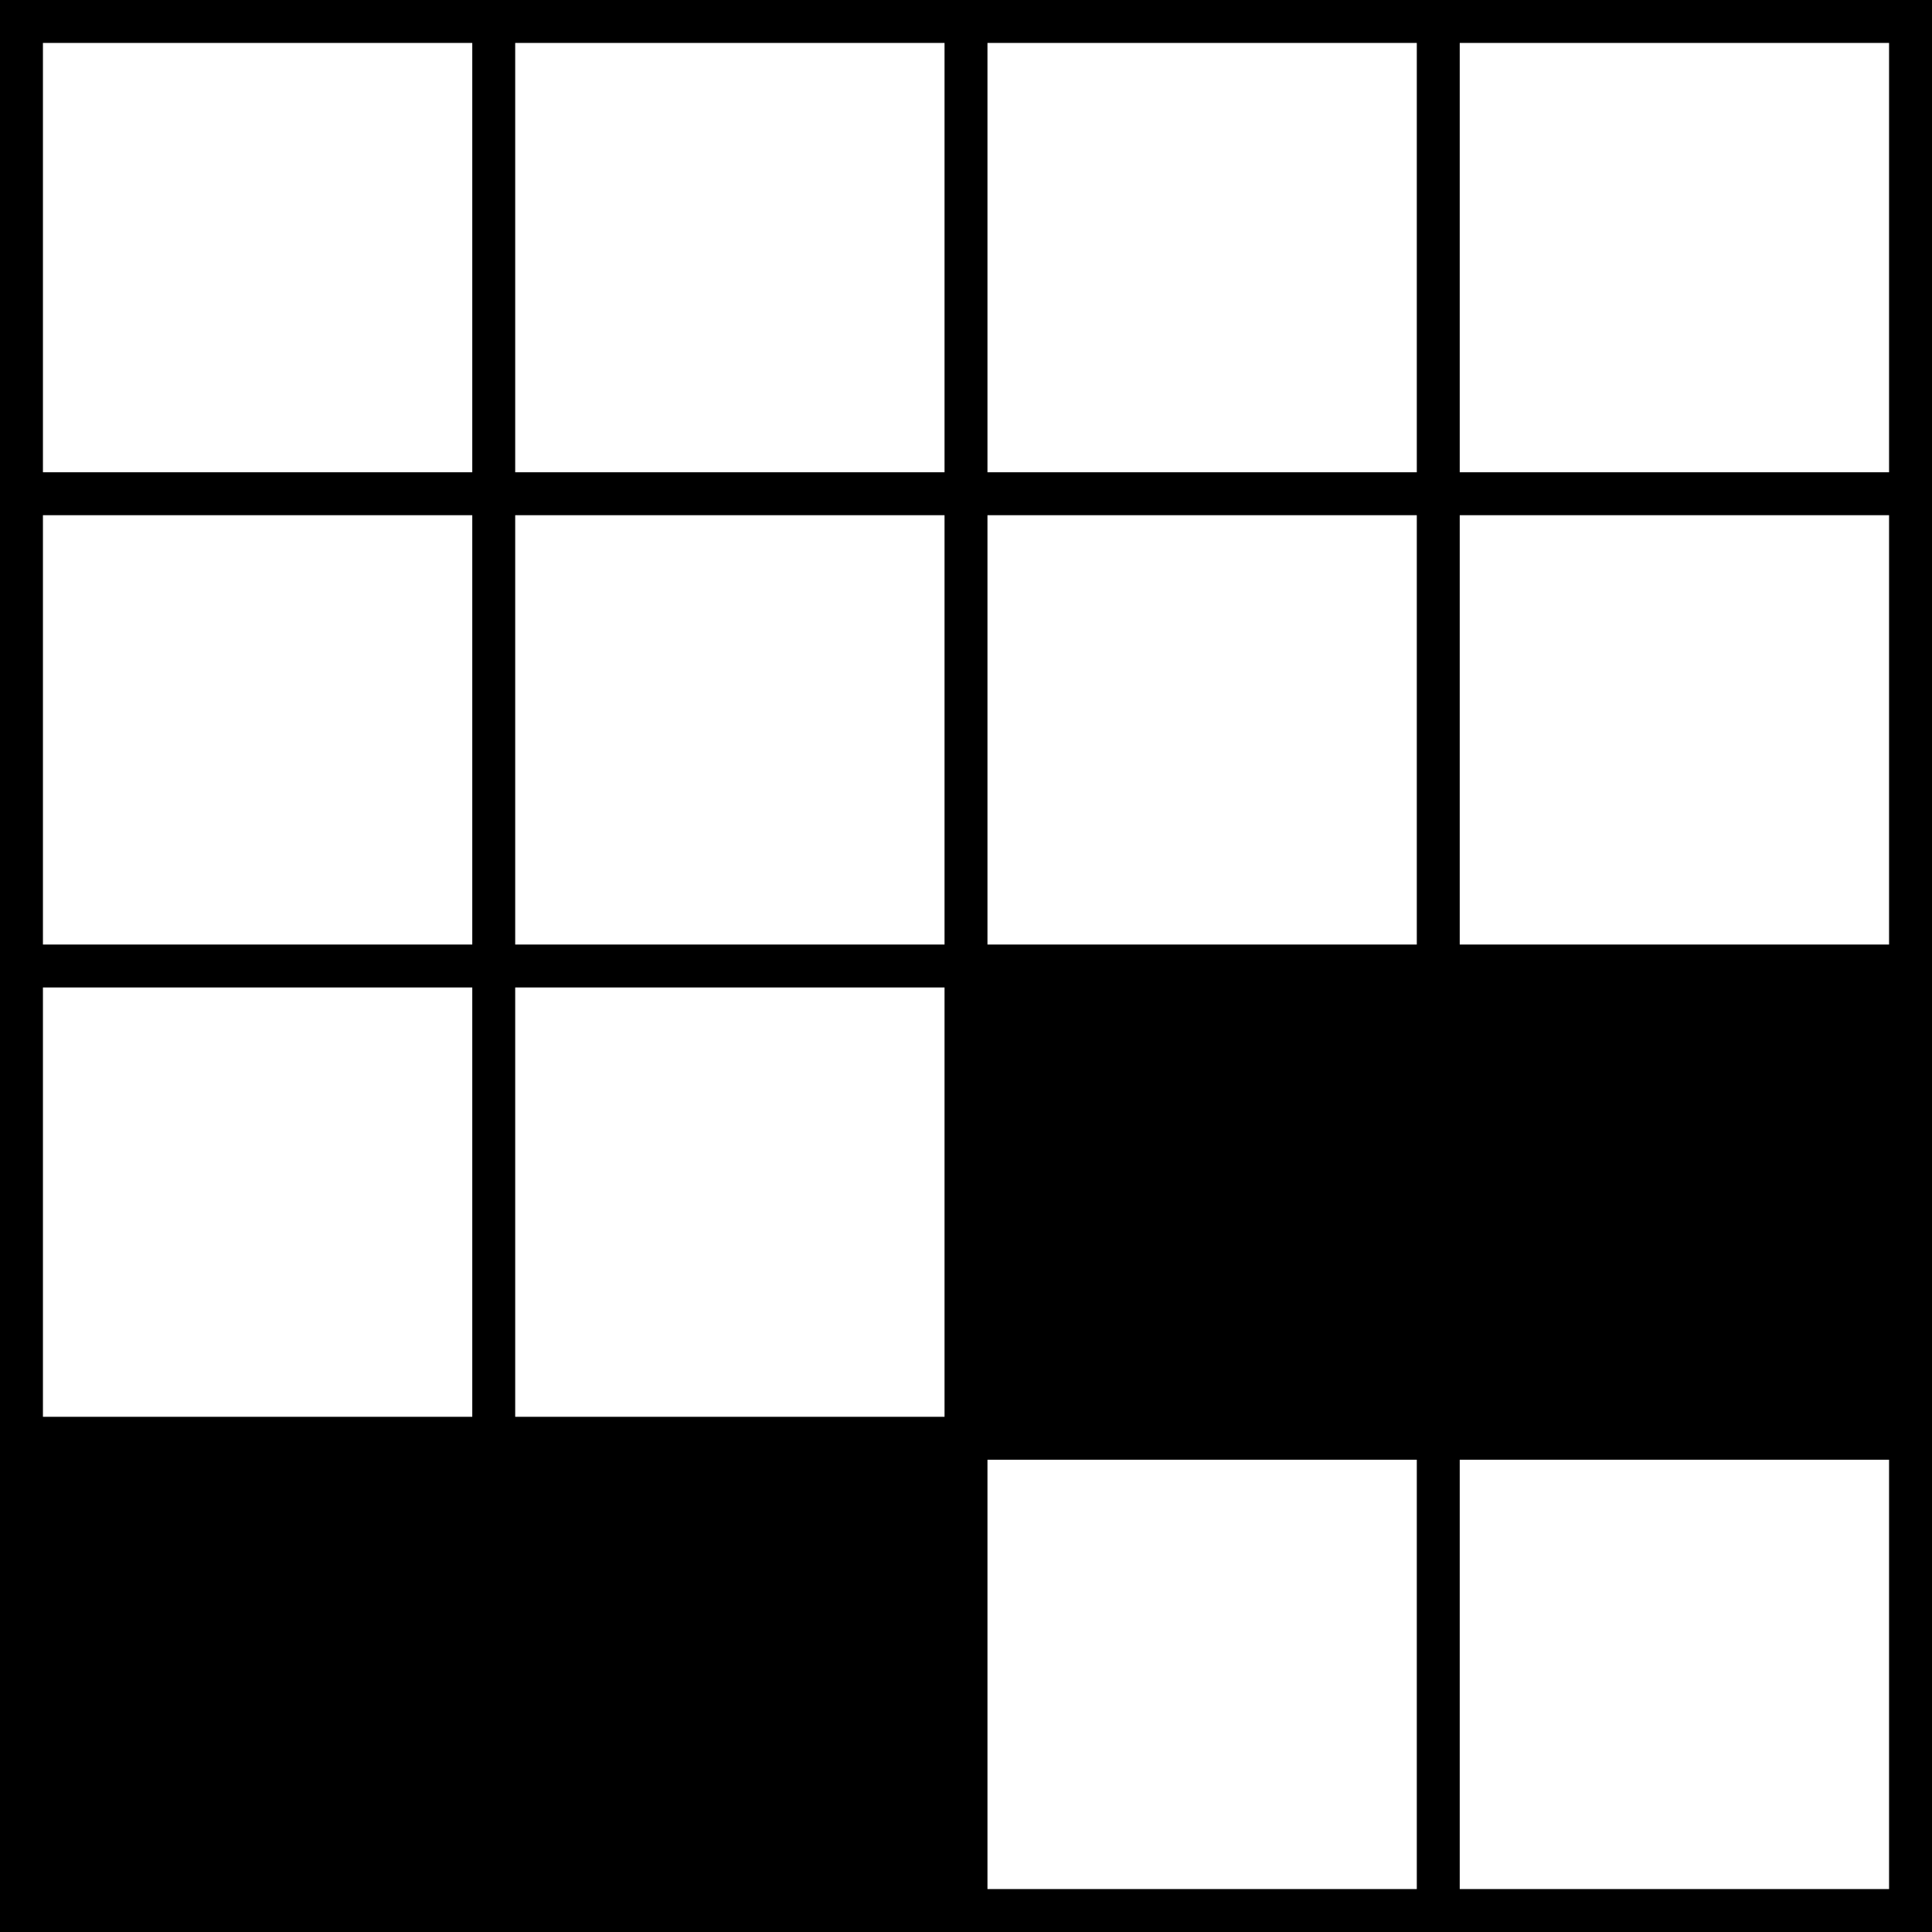
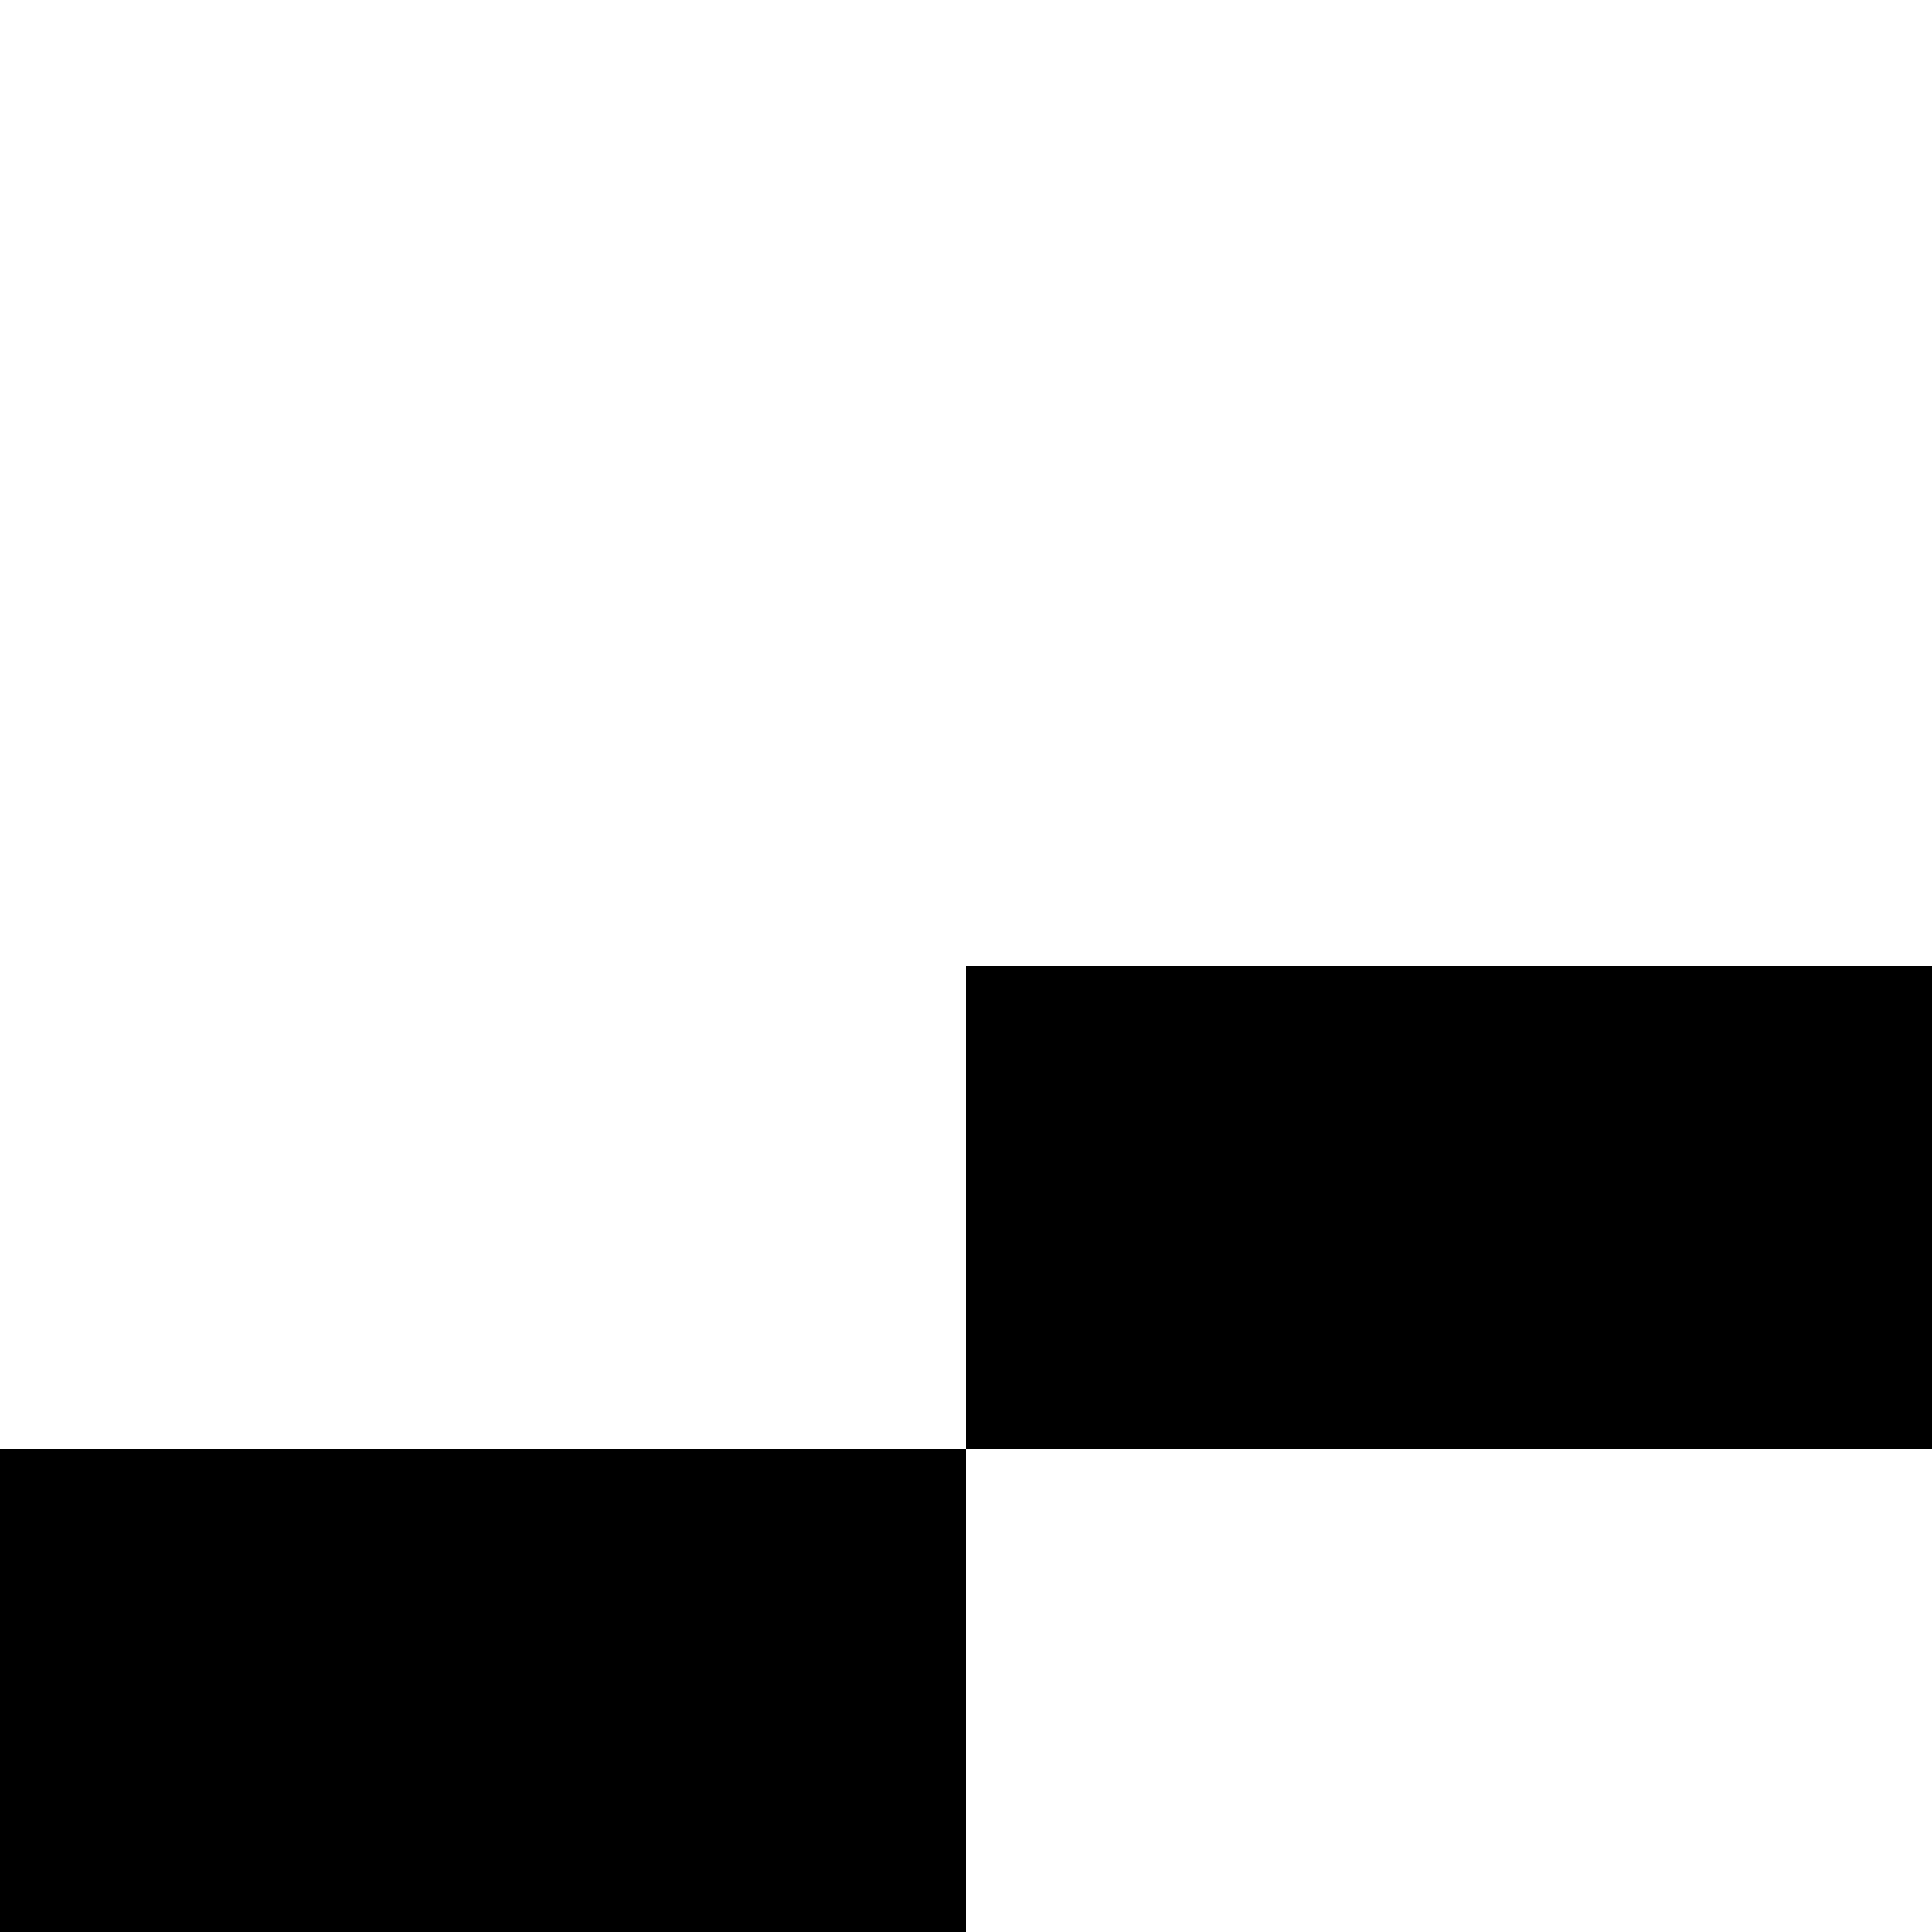
- <svg xmlns="http://www.w3.org/2000/svg" baseProfile="tiny" height="45px" version="1.2" width="45px">
+ <svg xmlns="http://www.w3.org/2000/svg" baseProfile="tiny" height="40px" version="1.2" width="40px">
  <defs />
-   <rect fill="rgb(0%,0%,0%)" height="45" width="45" x="0" y="0" />
-   <rect fill="rgb(100%,100%,100%)" height="10" width="10" x="1" y="1" />
-   <rect fill="rgb(100%,100%,100%)" height="10" width="10" x="12" y="1" />
-   <rect fill="rgb(100%,100%,100%)" height="10" width="10" x="23" y="1" />
-   <rect fill="rgb(100%,100%,100%)" height="10" width="10" x="34" y="1" />
-   <rect fill="rgb(100%,100%,100%)" height="10" width="10" x="1" y="12" />
-   <rect fill="rgb(100%,100%,100%)" height="10" width="10" x="12" y="12" />
-   <rect fill="rgb(100%,100%,100%)" height="10" width="10" x="23" y="12" />
-   <rect fill="rgb(100%,100%,100%)" height="10" width="10" x="34" y="12" />
-   <rect fill="rgb(100%,100%,100%)" height="10" width="10" x="1" y="23" />
-   <rect fill="rgb(100%,100%,100%)" height="10" width="10" x="12" y="23" />
-   <rect fill="rgb(0%,0%,0%)" height="10" width="10" x="23" y="23" />
-   <rect fill="rgb(0%,0%,0%)" height="10" width="10" x="34" y="23" />
-   <rect fill="rgb(0%,0%,0%)" height="10" width="10" x="1" y="34" />
-   <rect fill="rgb(0%,0%,0%)" height="10" width="10" x="12" y="34" />
-   <rect fill="rgb(100%,100%,100%)" height="10" width="10" x="23" y="34" />
-   <rect fill="rgb(100%,100%,100%)" height="10" width="10" x="34" y="34" />
+   <rect fill="rgb(0%,0%,0%)" height="40" width="40" x="0" y="0" />
+   <rect fill="rgb(100%,100%,100%)" height="10" width="10" x="0" y="0" />
+   <rect fill="rgb(100%,100%,100%)" height="10" width="10" x="10" y="0" />
+   <rect fill="rgb(100%,100%,100%)" height="10" width="10" x="20" y="0" />
+   <rect fill="rgb(100%,100%,100%)" height="10" width="10" x="30" y="0" />
+   <rect fill="rgb(100%,100%,100%)" height="10" width="10" x="0" y="10" />
+   <rect fill="rgb(100%,100%,100%)" height="10" width="10" x="10" y="10" />
+   <rect fill="rgb(100%,100%,100%)" height="10" width="10" x="20" y="10" />
+   <rect fill="rgb(100%,100%,100%)" height="10" width="10" x="30" y="10" />
+   <rect fill="rgb(100%,100%,100%)" height="10" width="10" x="0" y="20" />
+   <rect fill="rgb(100%,100%,100%)" height="10" width="10" x="10" y="20" />
+   <rect fill="rgb(100%,100%,100%)" height="10" width="10" x="20" y="30" />
+   <rect fill="rgb(100%,100%,100%)" height="10" width="10" x="30" y="30" />
</svg>
